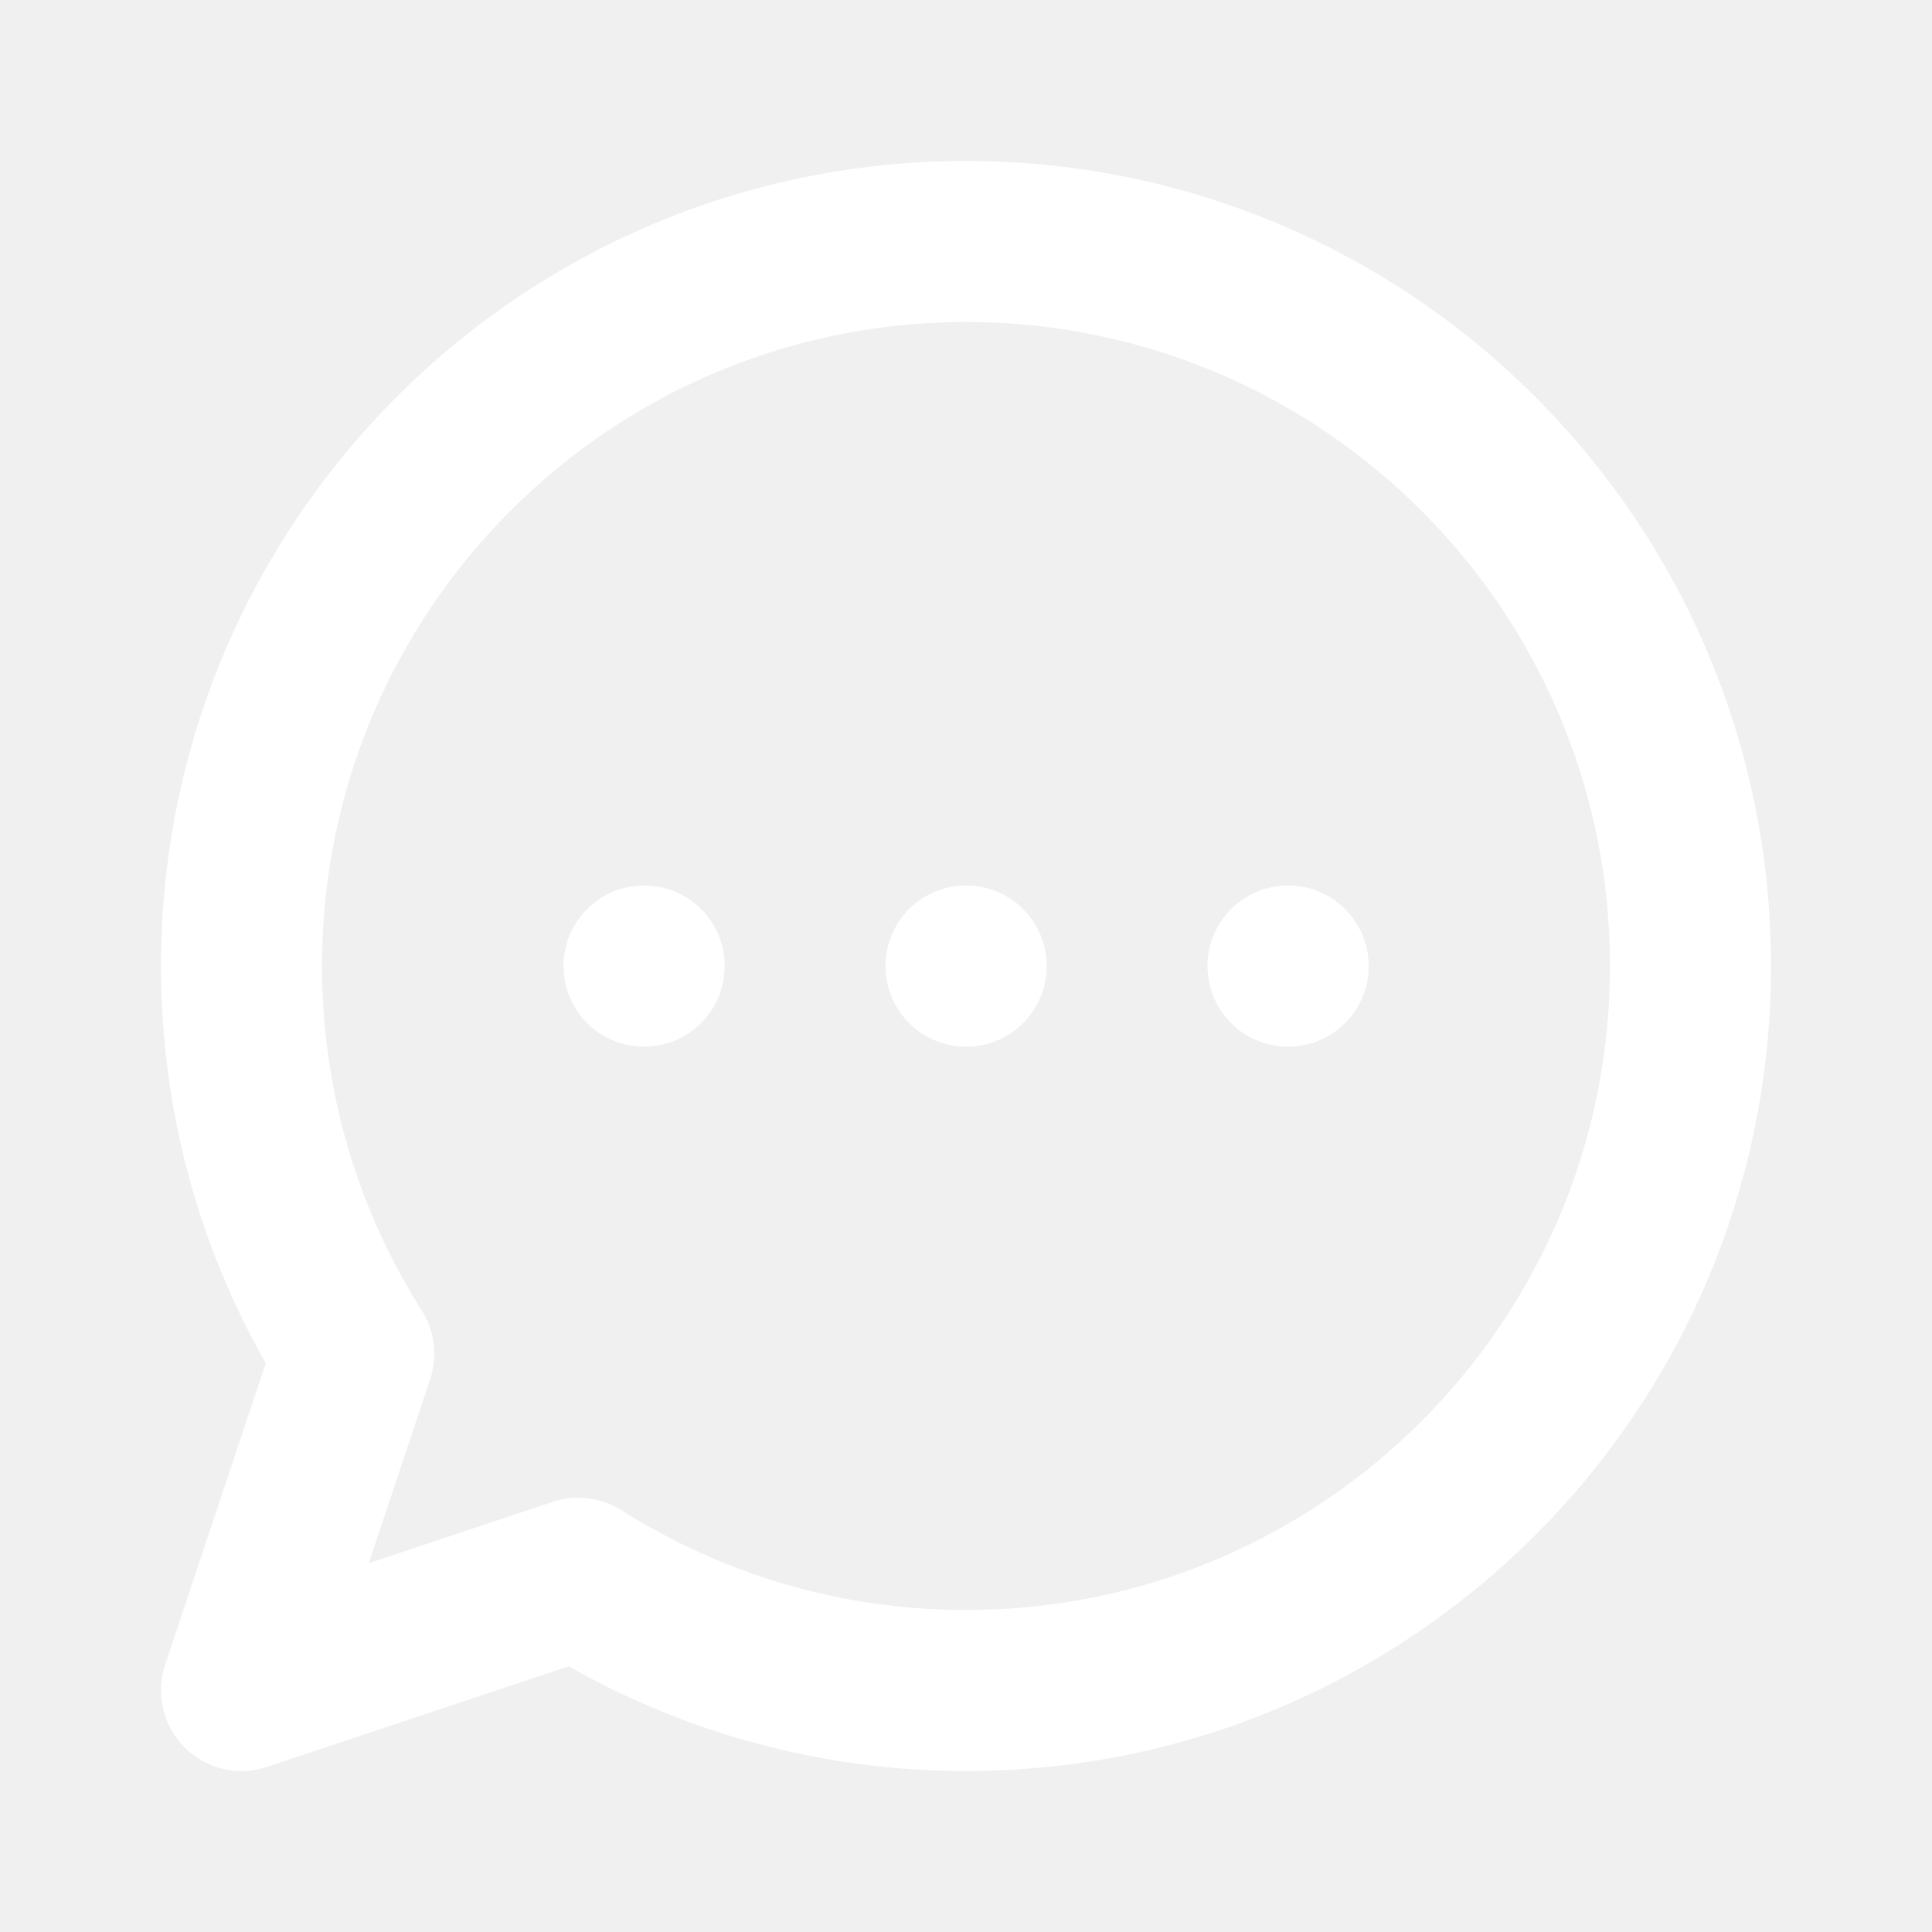
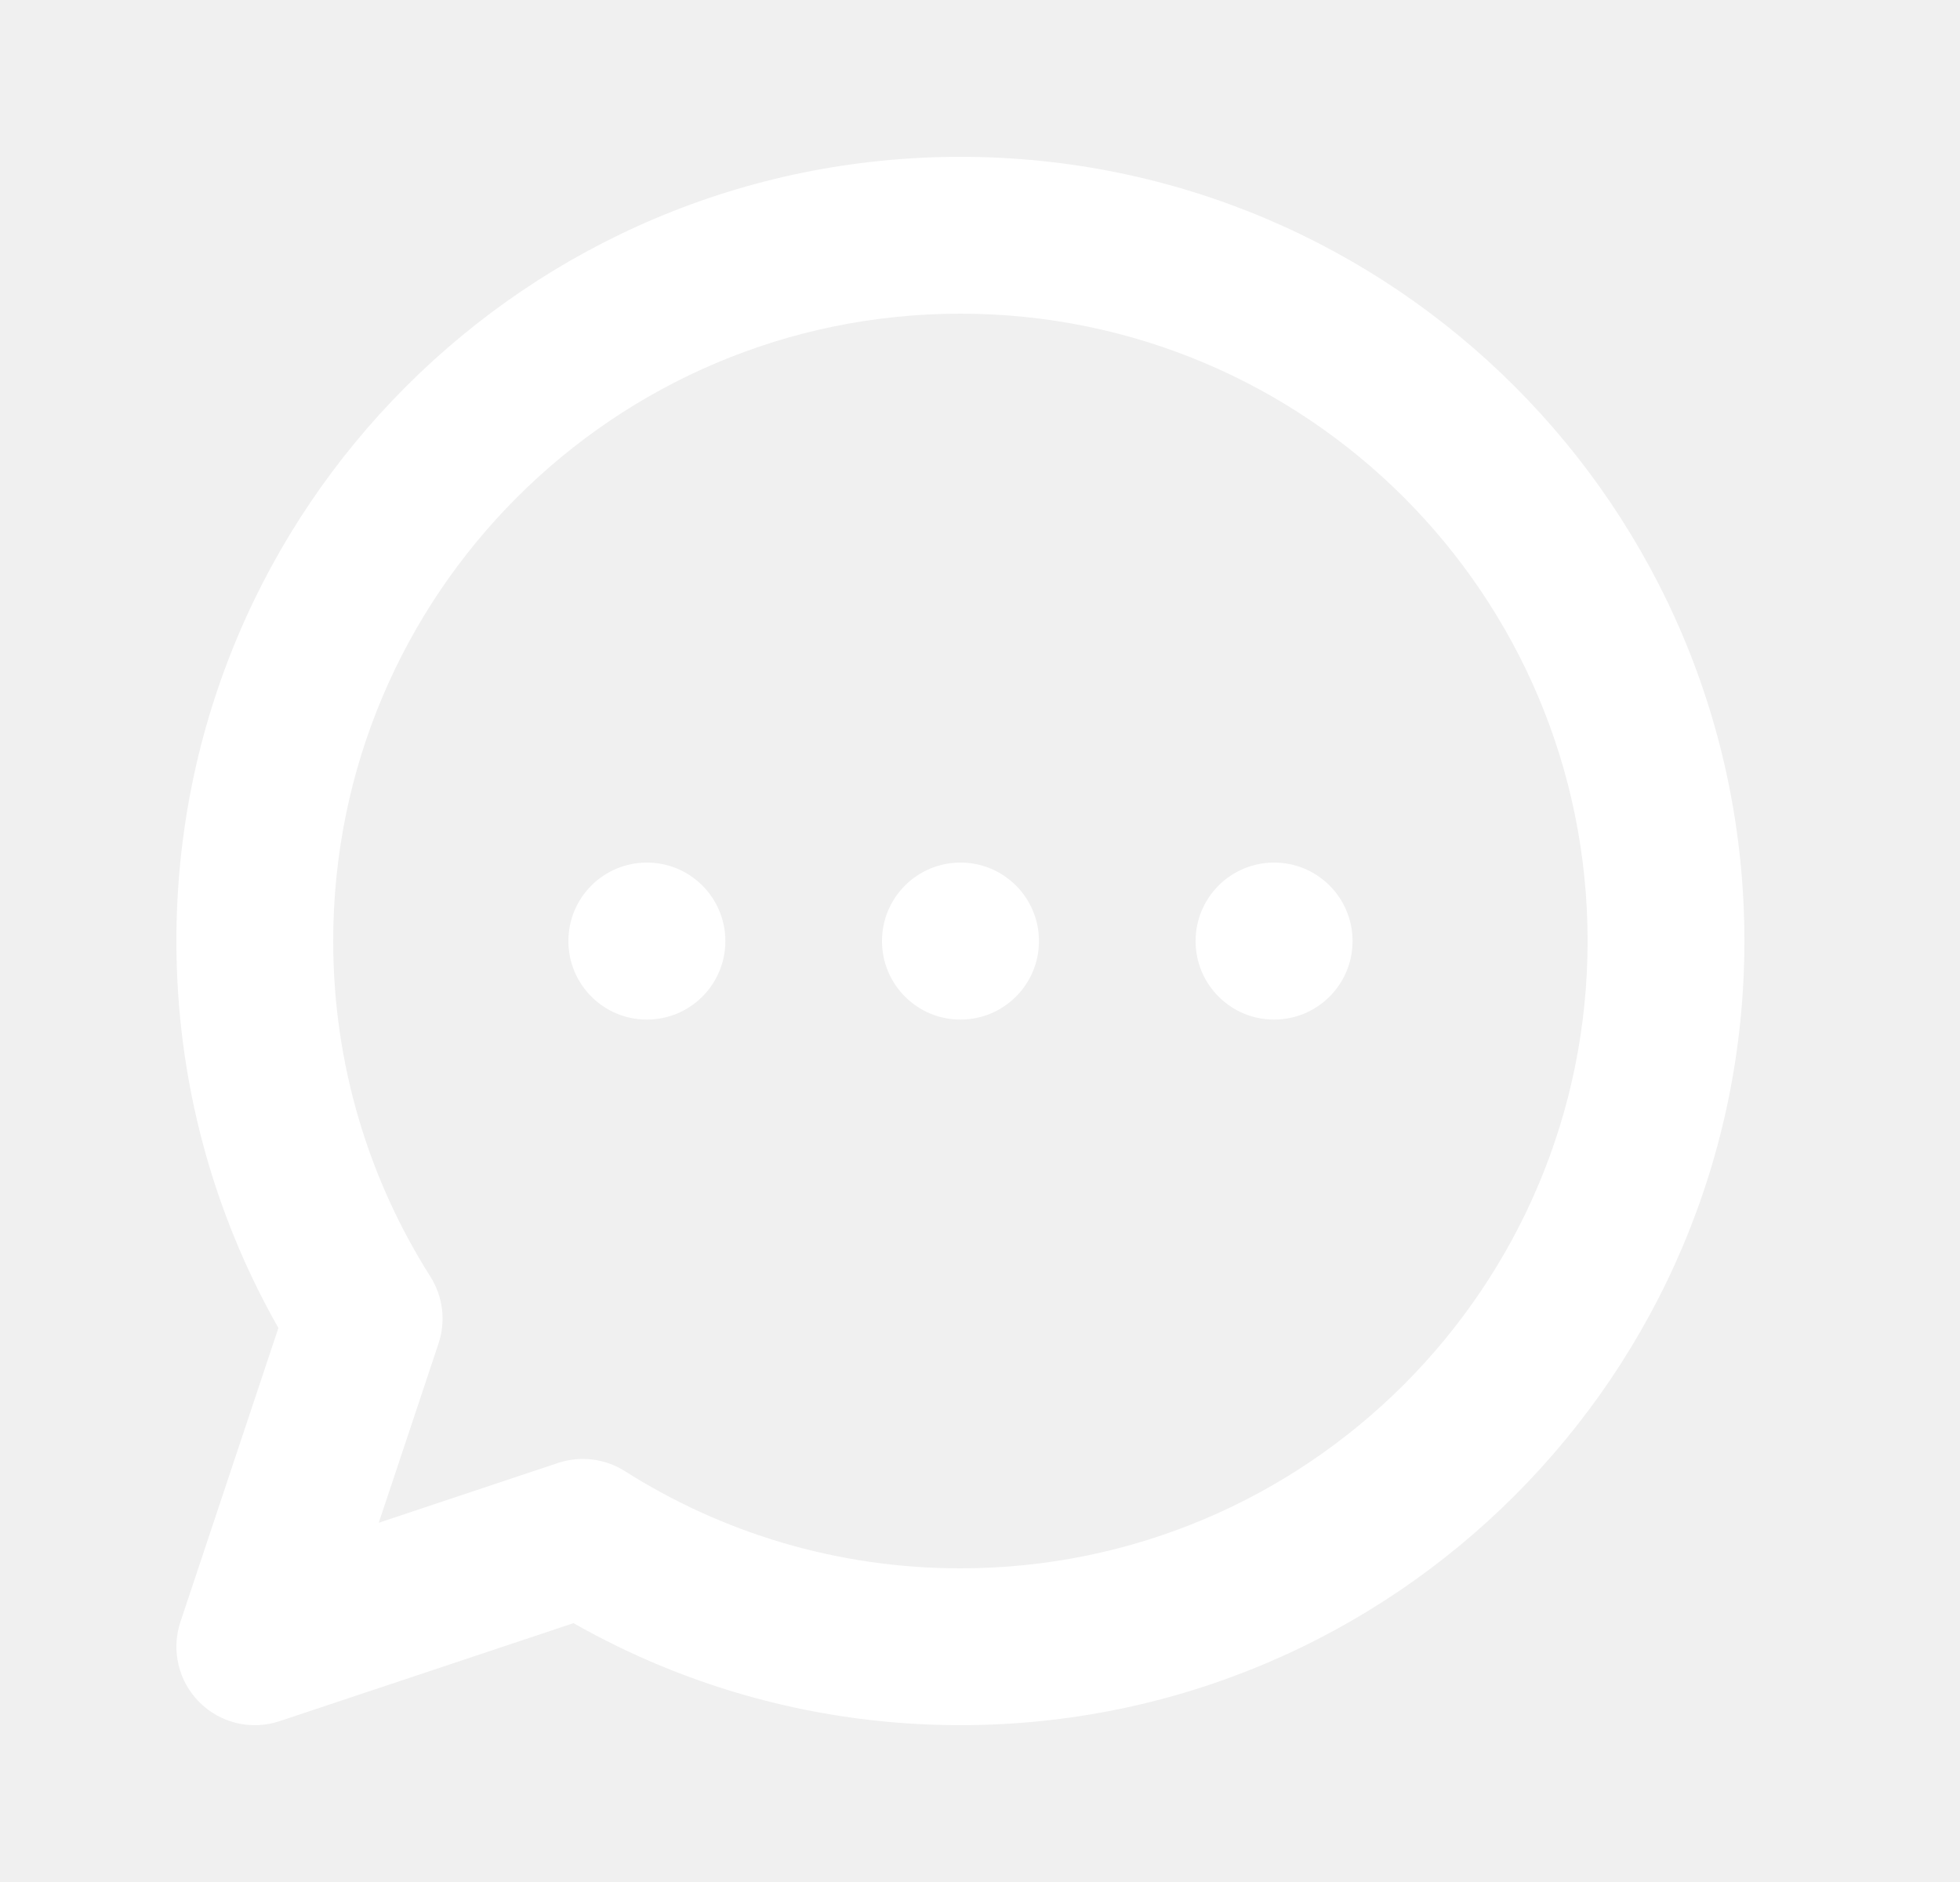
- <svg xmlns="http://www.w3.org/2000/svg" width="24" height="24" viewBox="0 0 24 24" fill="none">
+ <svg xmlns="http://www.w3.org/2000/svg" width="25" height="24" viewBox="0 0 25 24" fill="none">
  <g id="Communication / Chat_Circle_Dots">
-     <path id="Vector (Stroke)" fill-rule="evenodd" clip-rule="evenodd" d="M2 12C2 6.477 6.477 2 12 2C17.523 2 22 6.477 22 12C22 17.523 17.523 22 12 22C10.207 22 8.522 21.527 7.065 20.699L3.316 21.949C2.957 22.069 2.561 21.975 2.293 21.707C2.025 21.439 1.932 21.043 2.051 20.684L3.301 16.935C2.473 15.478 2 13.793 2 12ZM12 4C7.582 4 4 7.582 4 12C4 13.576 4.455 15.042 5.239 16.279C5.4 16.533 5.439 16.846 5.344 17.131L4.581 19.419L6.869 18.656C7.154 18.561 7.467 18.6 7.721 18.761C8.958 19.545 10.424 20 12 20C16.418 20 20 16.418 20 12C20 7.582 16.418 4 12 4ZM7 12C7 11.448 7.448 11 8 11H8.002C8.554 11 9.002 11.448 9.002 12V12.002C9.002 12.554 8.554 13.002 8.002 13.002H8C7.448 13.002 7 12.554 7 12.002V12ZM11 12C11 11.448 11.448 11 12 11H12.002C12.554 11 13.002 11.448 13.002 12V12.002C13.002 12.554 12.554 13.002 12.002 13.002H12C11.448 13.002 11 12.554 11 12.002V12ZM15 12C15 11.448 15.448 11 16 11H16.002C16.554 11 17.002 11.448 17.002 12V12.002C17.002 12.554 16.554 13.002 16.002 13.002H16C15.448 13.002 15 12.554 15 12.002V12Z" fill="white" />
+     <path id="Vector (Stroke)" fill-rule="evenodd" clip-rule="evenodd" d="M2.25 12C2.25 6.477 6.727 2 12.25 2C17.773 2 22.25 6.477 22.25 12C22.25 17.523 17.773 22 12.25 22C10.457 22 8.772 21.527 7.315 20.699L3.566 21.949C3.207 22.069 2.811 21.975 2.543 21.707C2.275 21.439 2.182 21.043 2.301 20.684L3.551 16.935C2.723 15.478 2.25 13.793 2.25 12ZM12.25 4C7.832 4 4.25 7.582 4.25 12C4.25 13.576 4.705 15.042 5.489 16.279C5.65 16.533 5.689 16.846 5.594 17.131L4.831 19.419L7.119 18.656C7.404 18.561 7.717 18.6 7.971 18.761C9.208 19.545 10.674 20 12.25 20C16.668 20 20.25 16.418 20.25 12C20.25 7.582 16.668 4 12.25 4ZM7.25 12C7.25 11.448 7.698 11 8.25 11H8.252C8.804 11 9.252 11.448 9.252 12V12.002C9.252 12.554 8.804 13.002 8.252 13.002H8.25C7.698 13.002 7.25 12.554 7.25 12.002V12ZM11.25 12C11.25 11.448 11.698 11 12.25 11H12.252C12.804 11 13.252 11.448 13.252 12V12.002C13.252 12.554 12.804 13.002 12.252 13.002H12.25C11.698 13.002 11.25 12.554 11.25 12.002V12ZM15.25 12C15.25 11.448 15.698 11 16.25 11H16.252C16.804 11 17.252 11.448 17.252 12V12.002C17.252 12.554 16.804 13.002 16.252 13.002H16.25C15.698 13.002 15.25 12.554 15.25 12.002V12Z" fill="white" />
  </g>
</svg>
